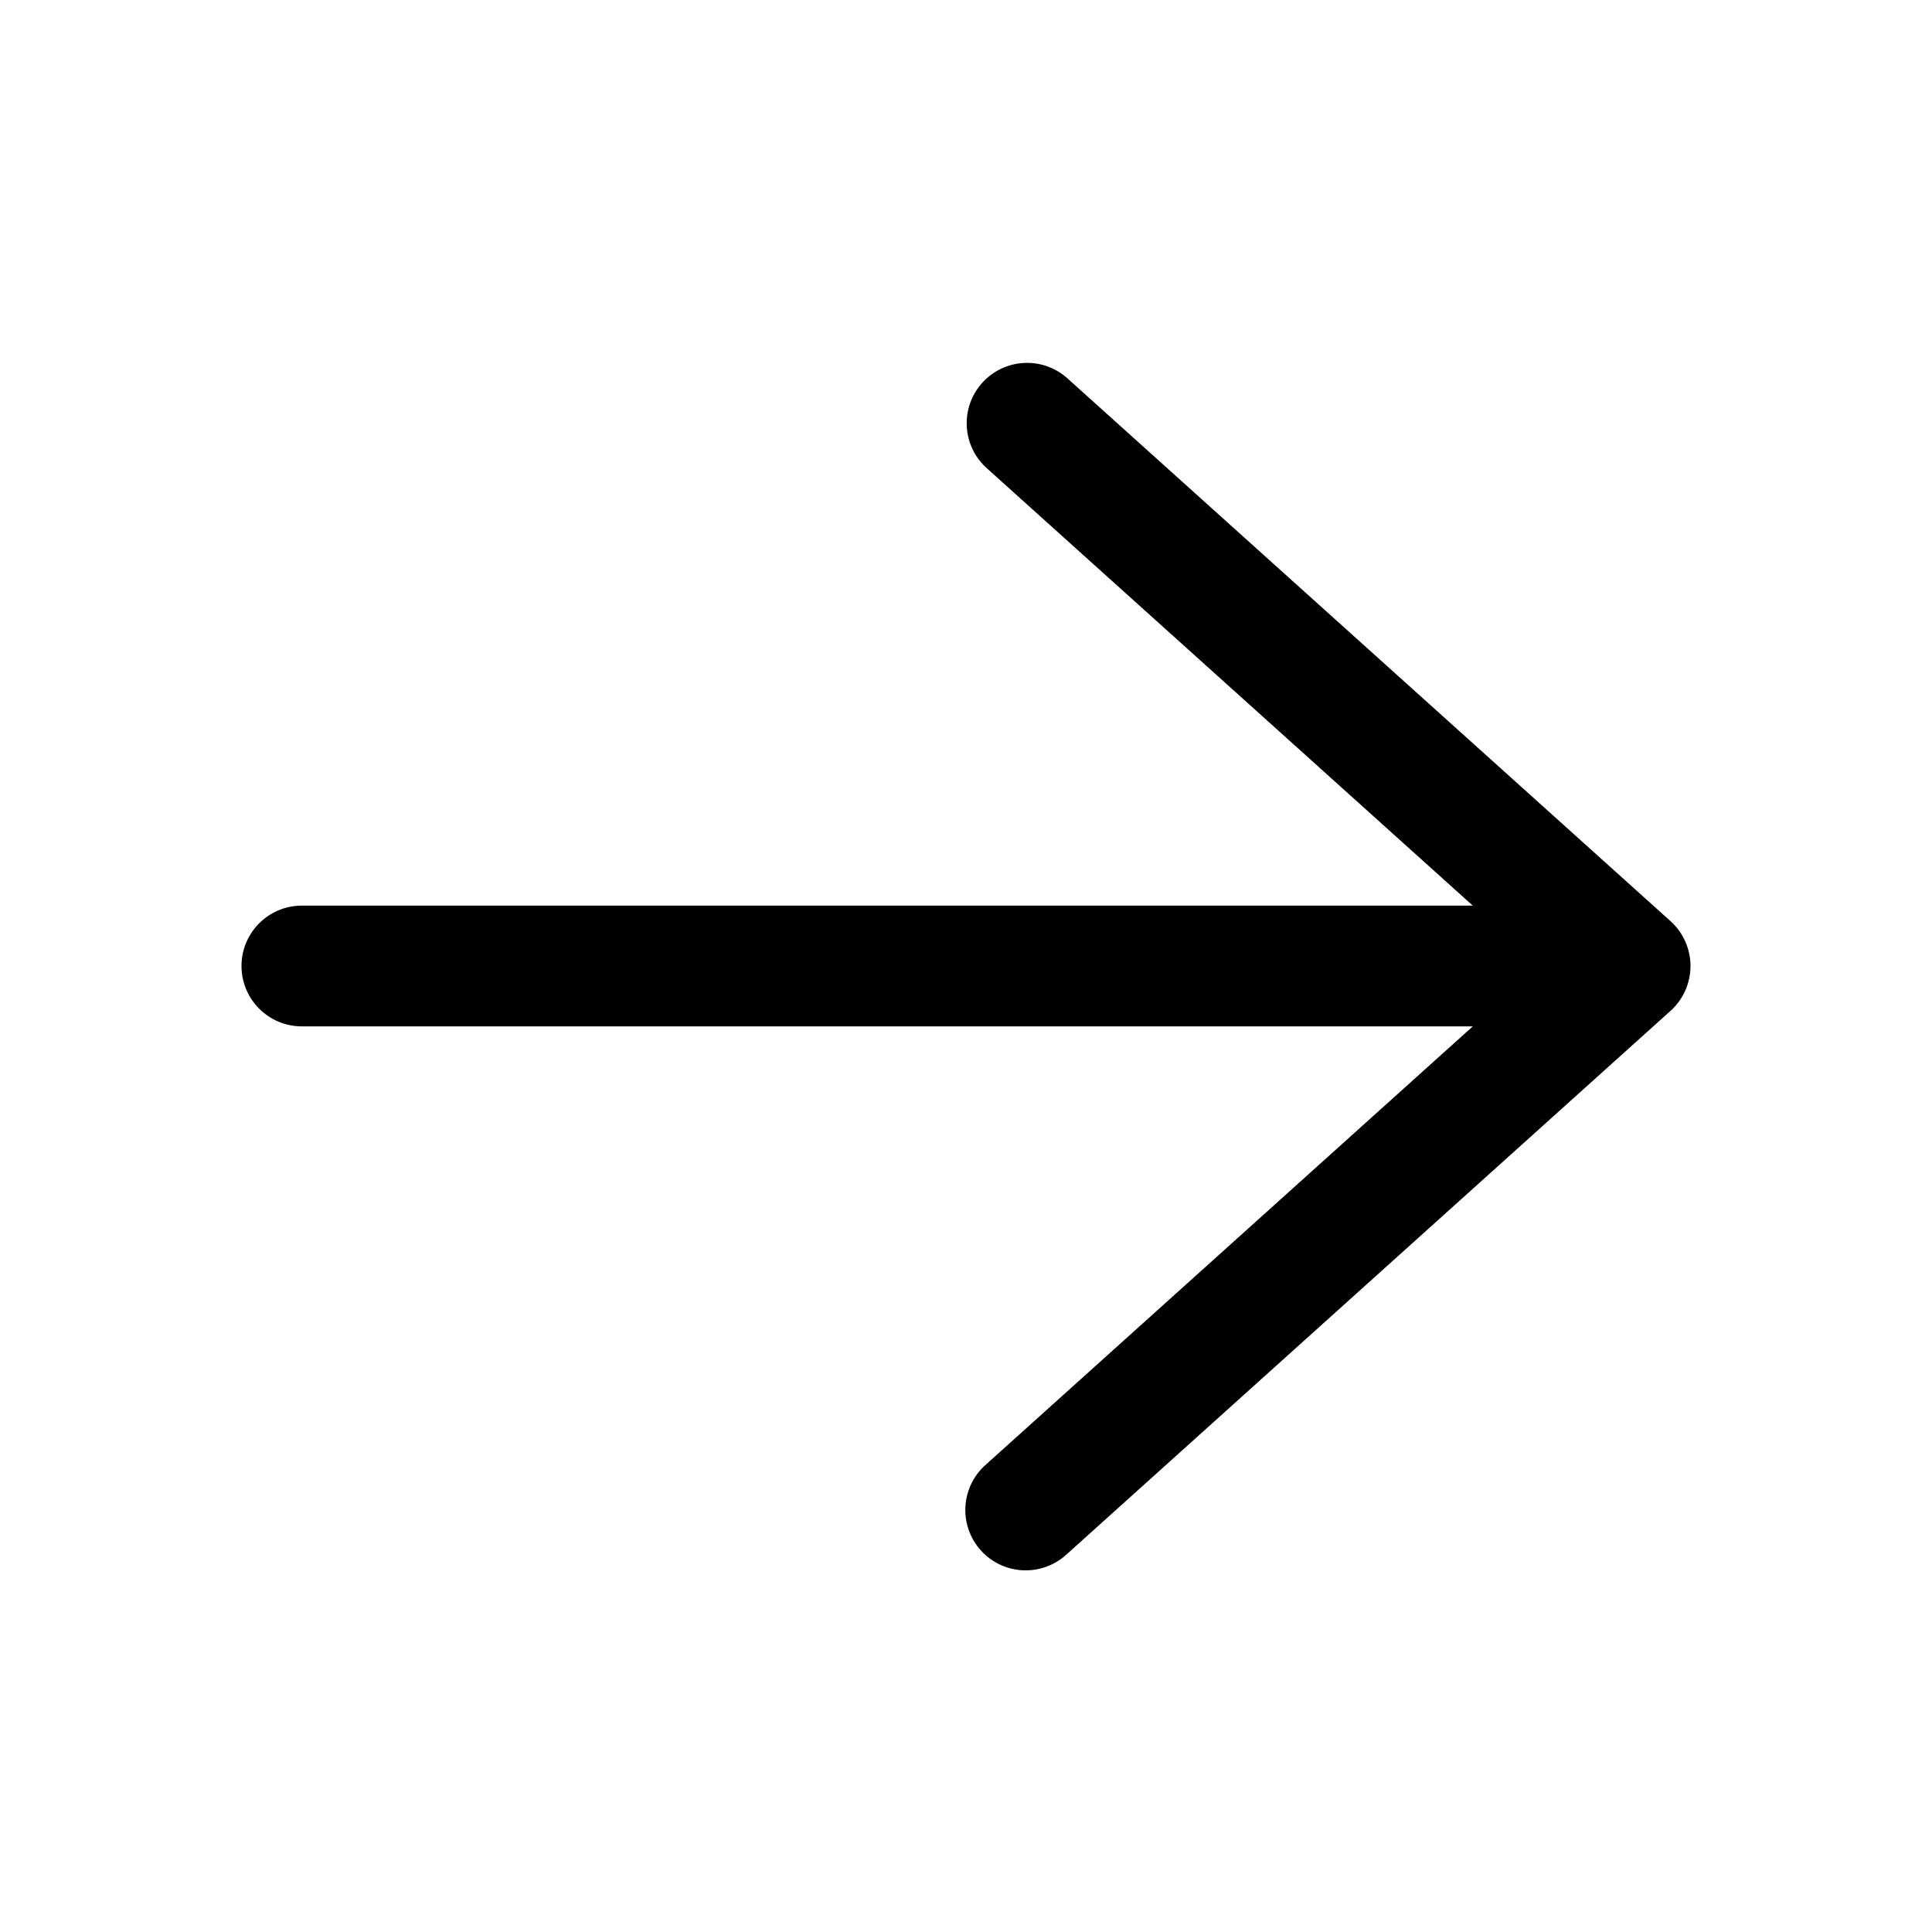
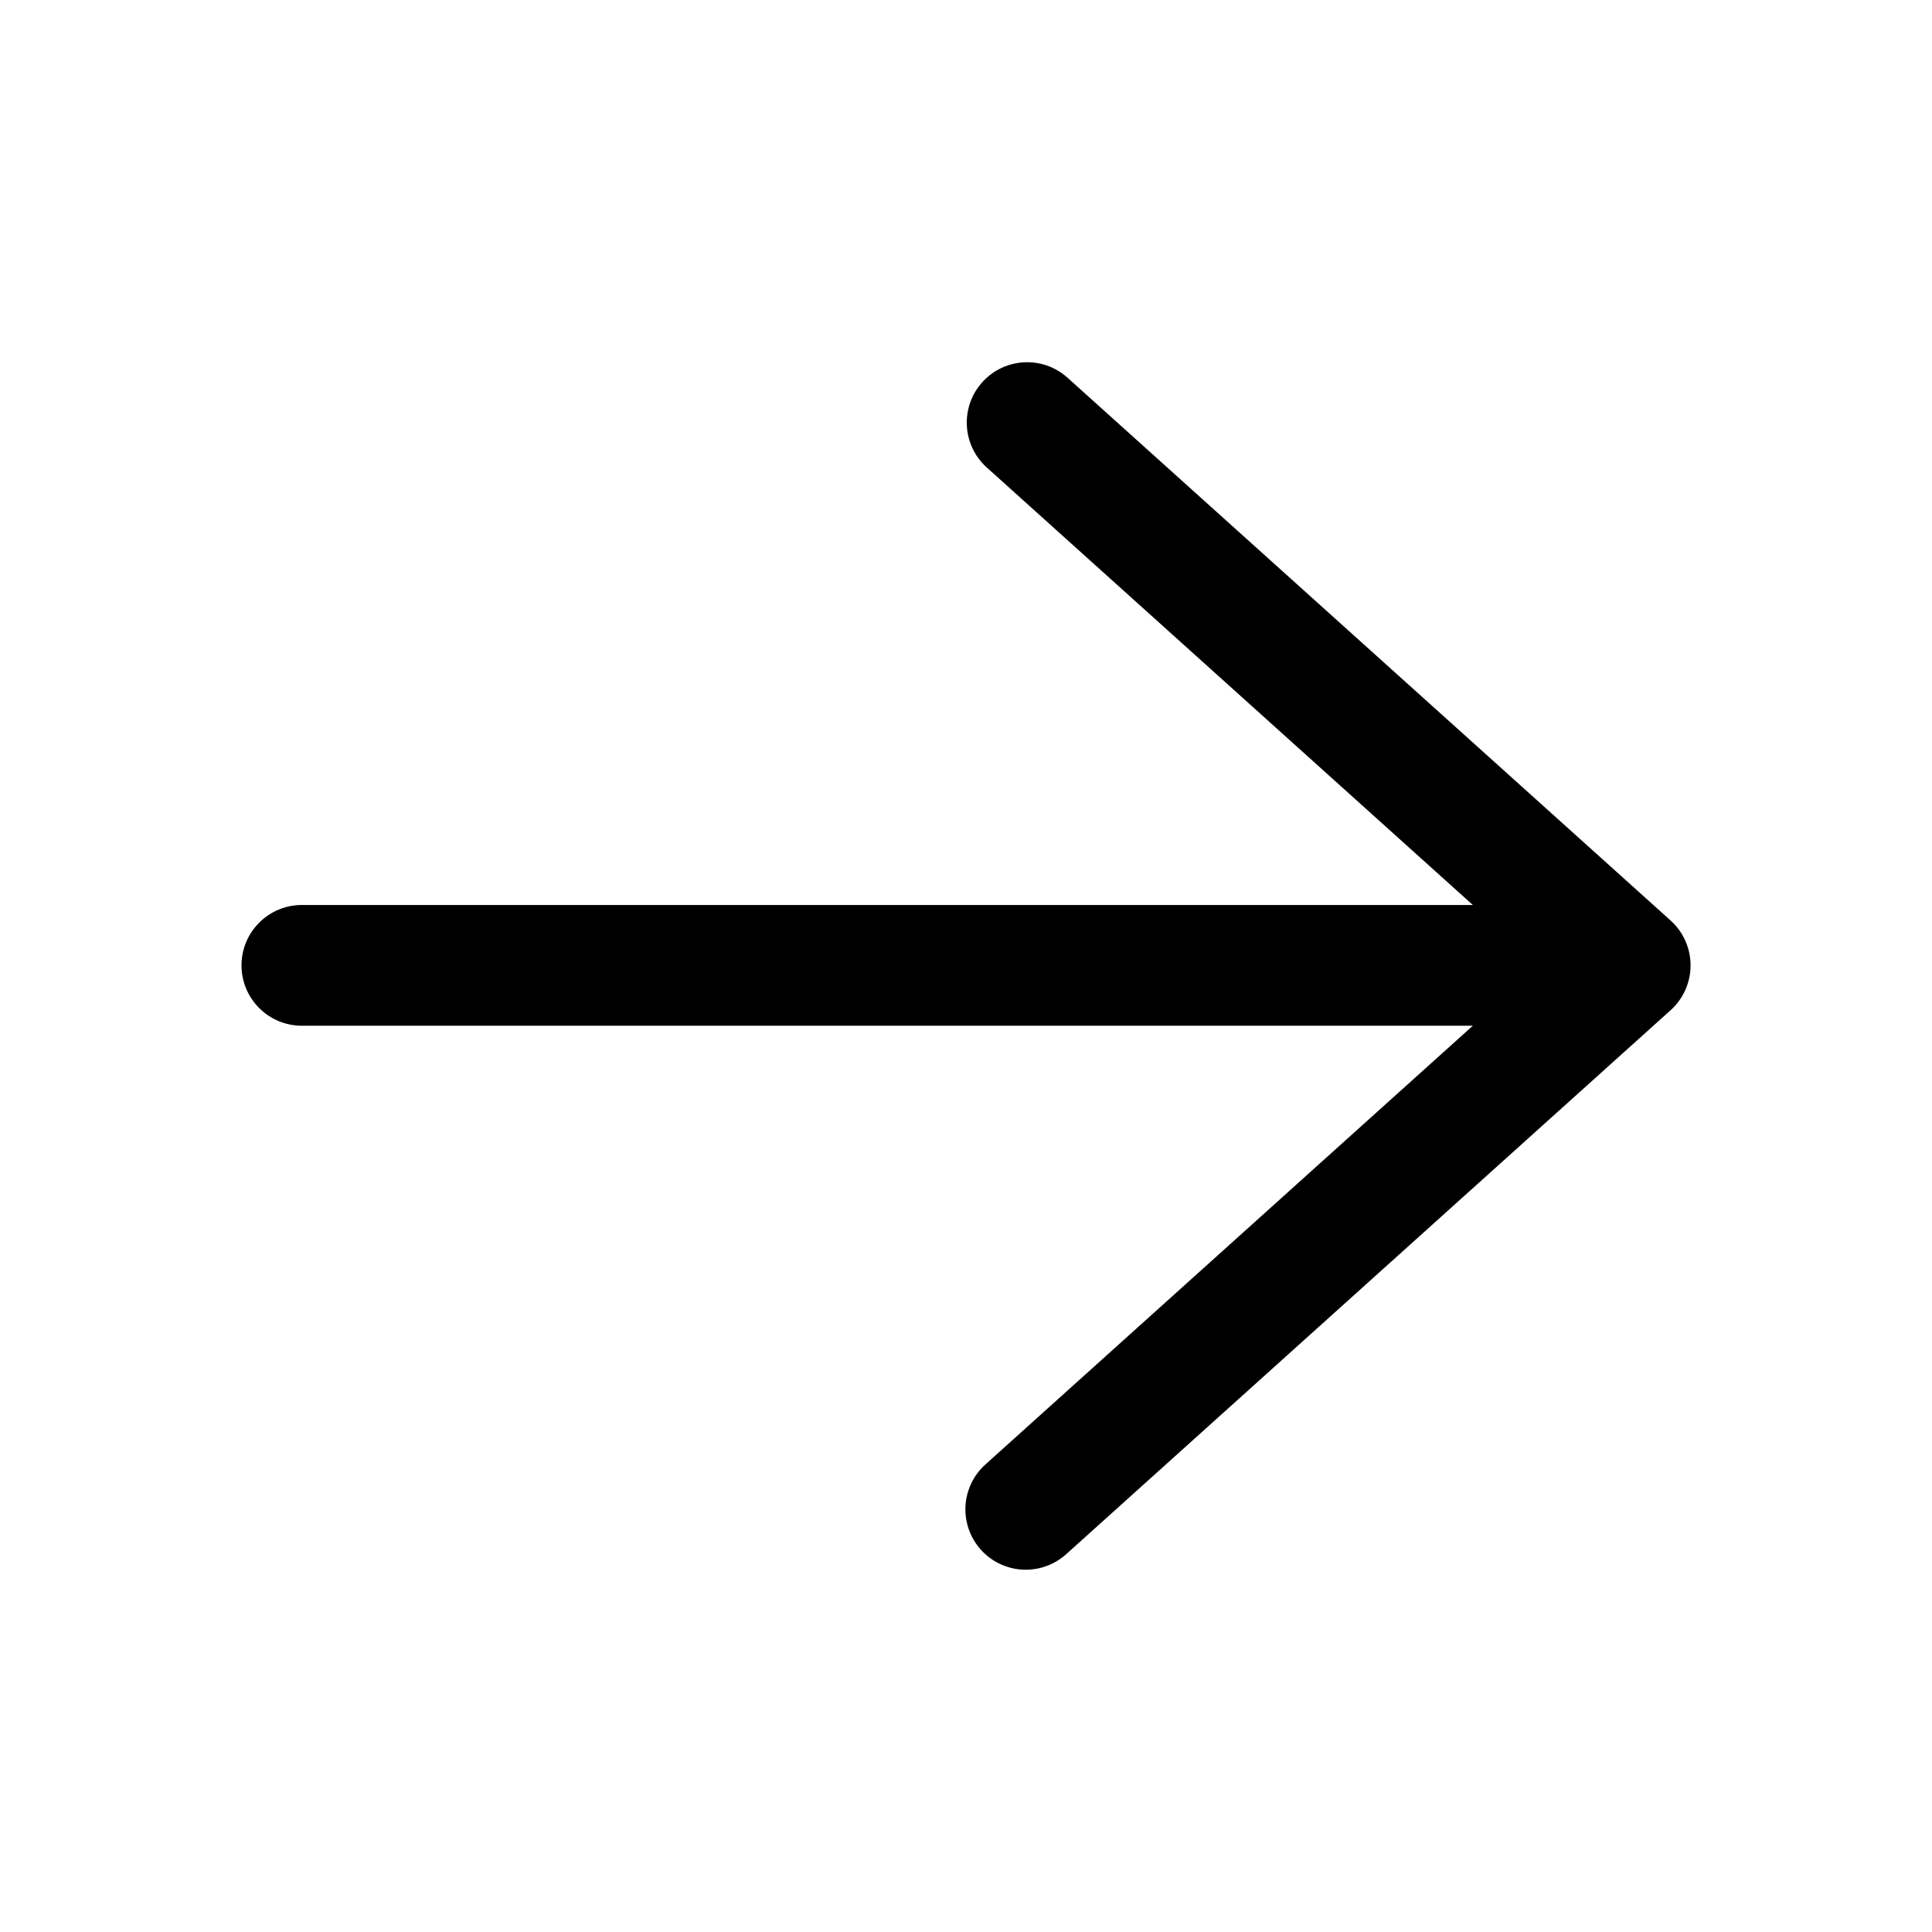
- <svg xmlns="http://www.w3.org/2000/svg" viewBox="0 0 16 16">
-   <path fill="currentColor" d="M2.5 7.5a.5.5 0 1 0 0 1h9.697l-4.031 3.628a.5.5 0 1 0 .668.744l5-4.5a.5.5 0 0 0 0-.744l-5-4.5a.5.5 0 0 0-.668.744L12.197 7.5z" />
+ <svg xmlns="http://www.w3.org/2000/svg" viewBox="0 0 24 24">
+   <path fill="currentColor" d="m 3.75,11.242 a 0.75,0.75 0 1 0 0,1.5 H 18.296 l -6.046,5.442 a 0.75,0.75 0 1 0 1.002,1.116 l 7.5,-6.75 a 0.75,0.75 0 0 0 0,-1.116 l -7.5,-6.75 a 0.75,0.75 0 0 0 -1.002,1.116 l 6.046,5.442 z" />
</svg>
